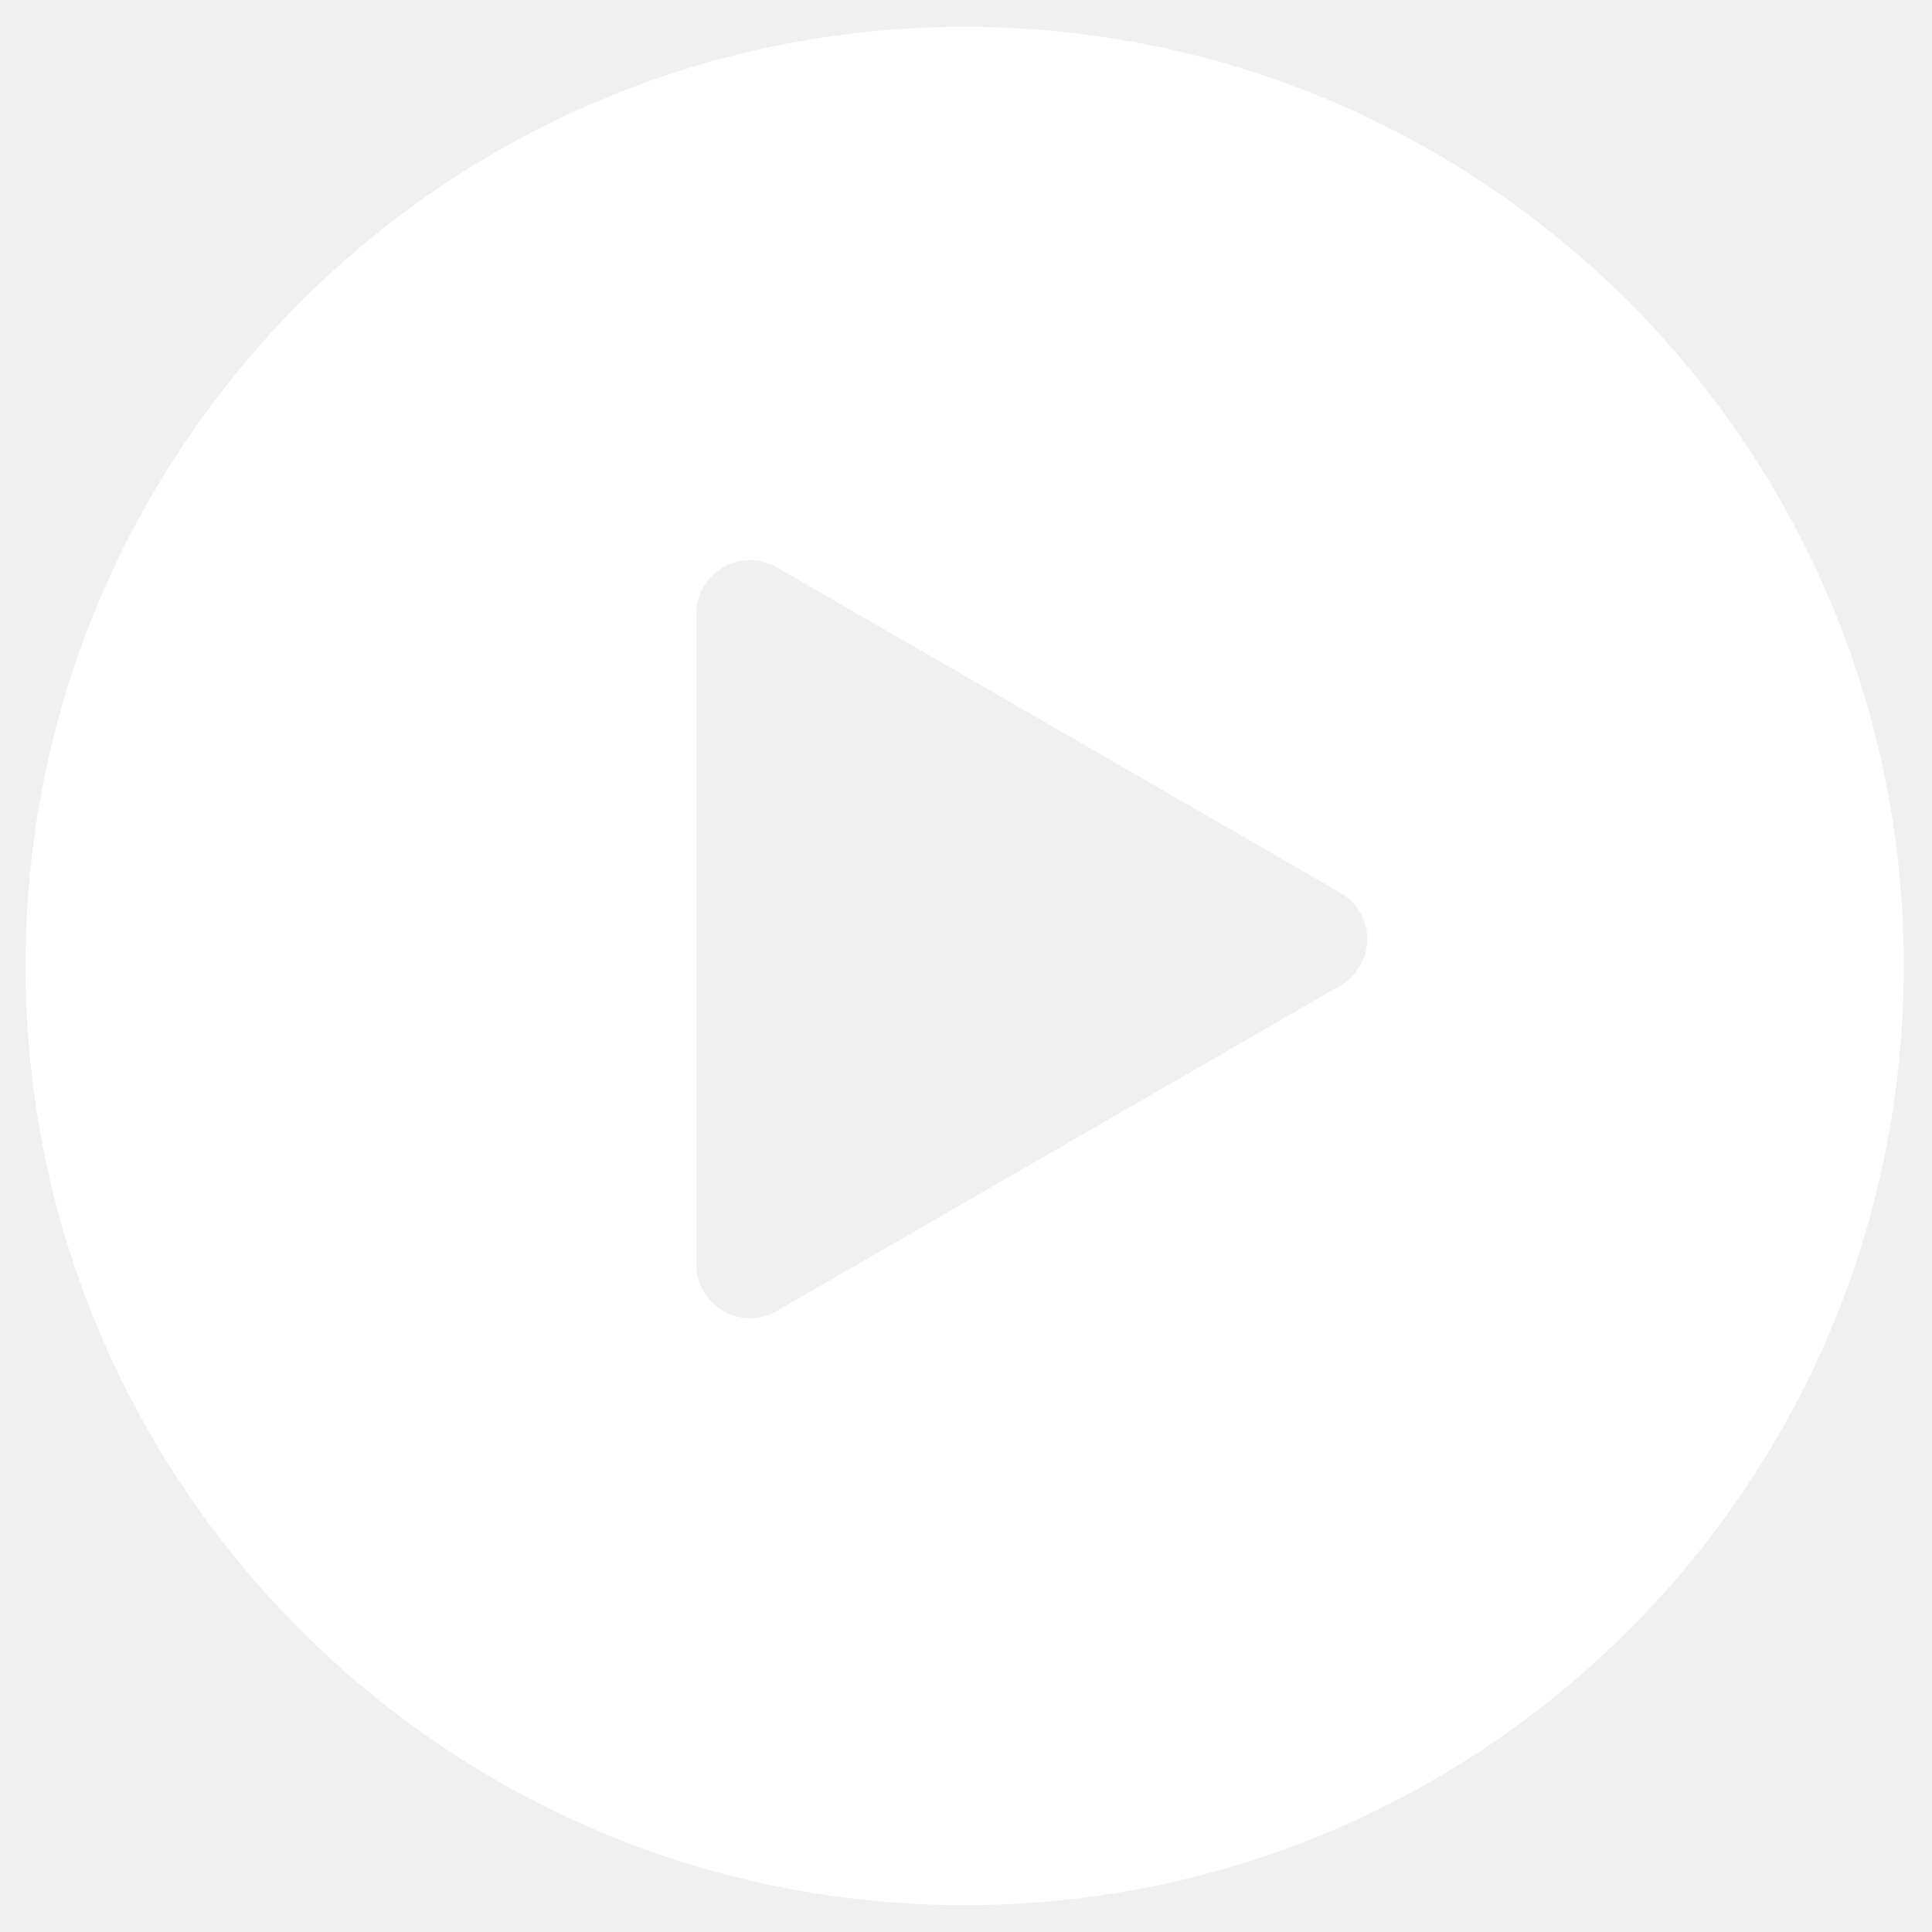
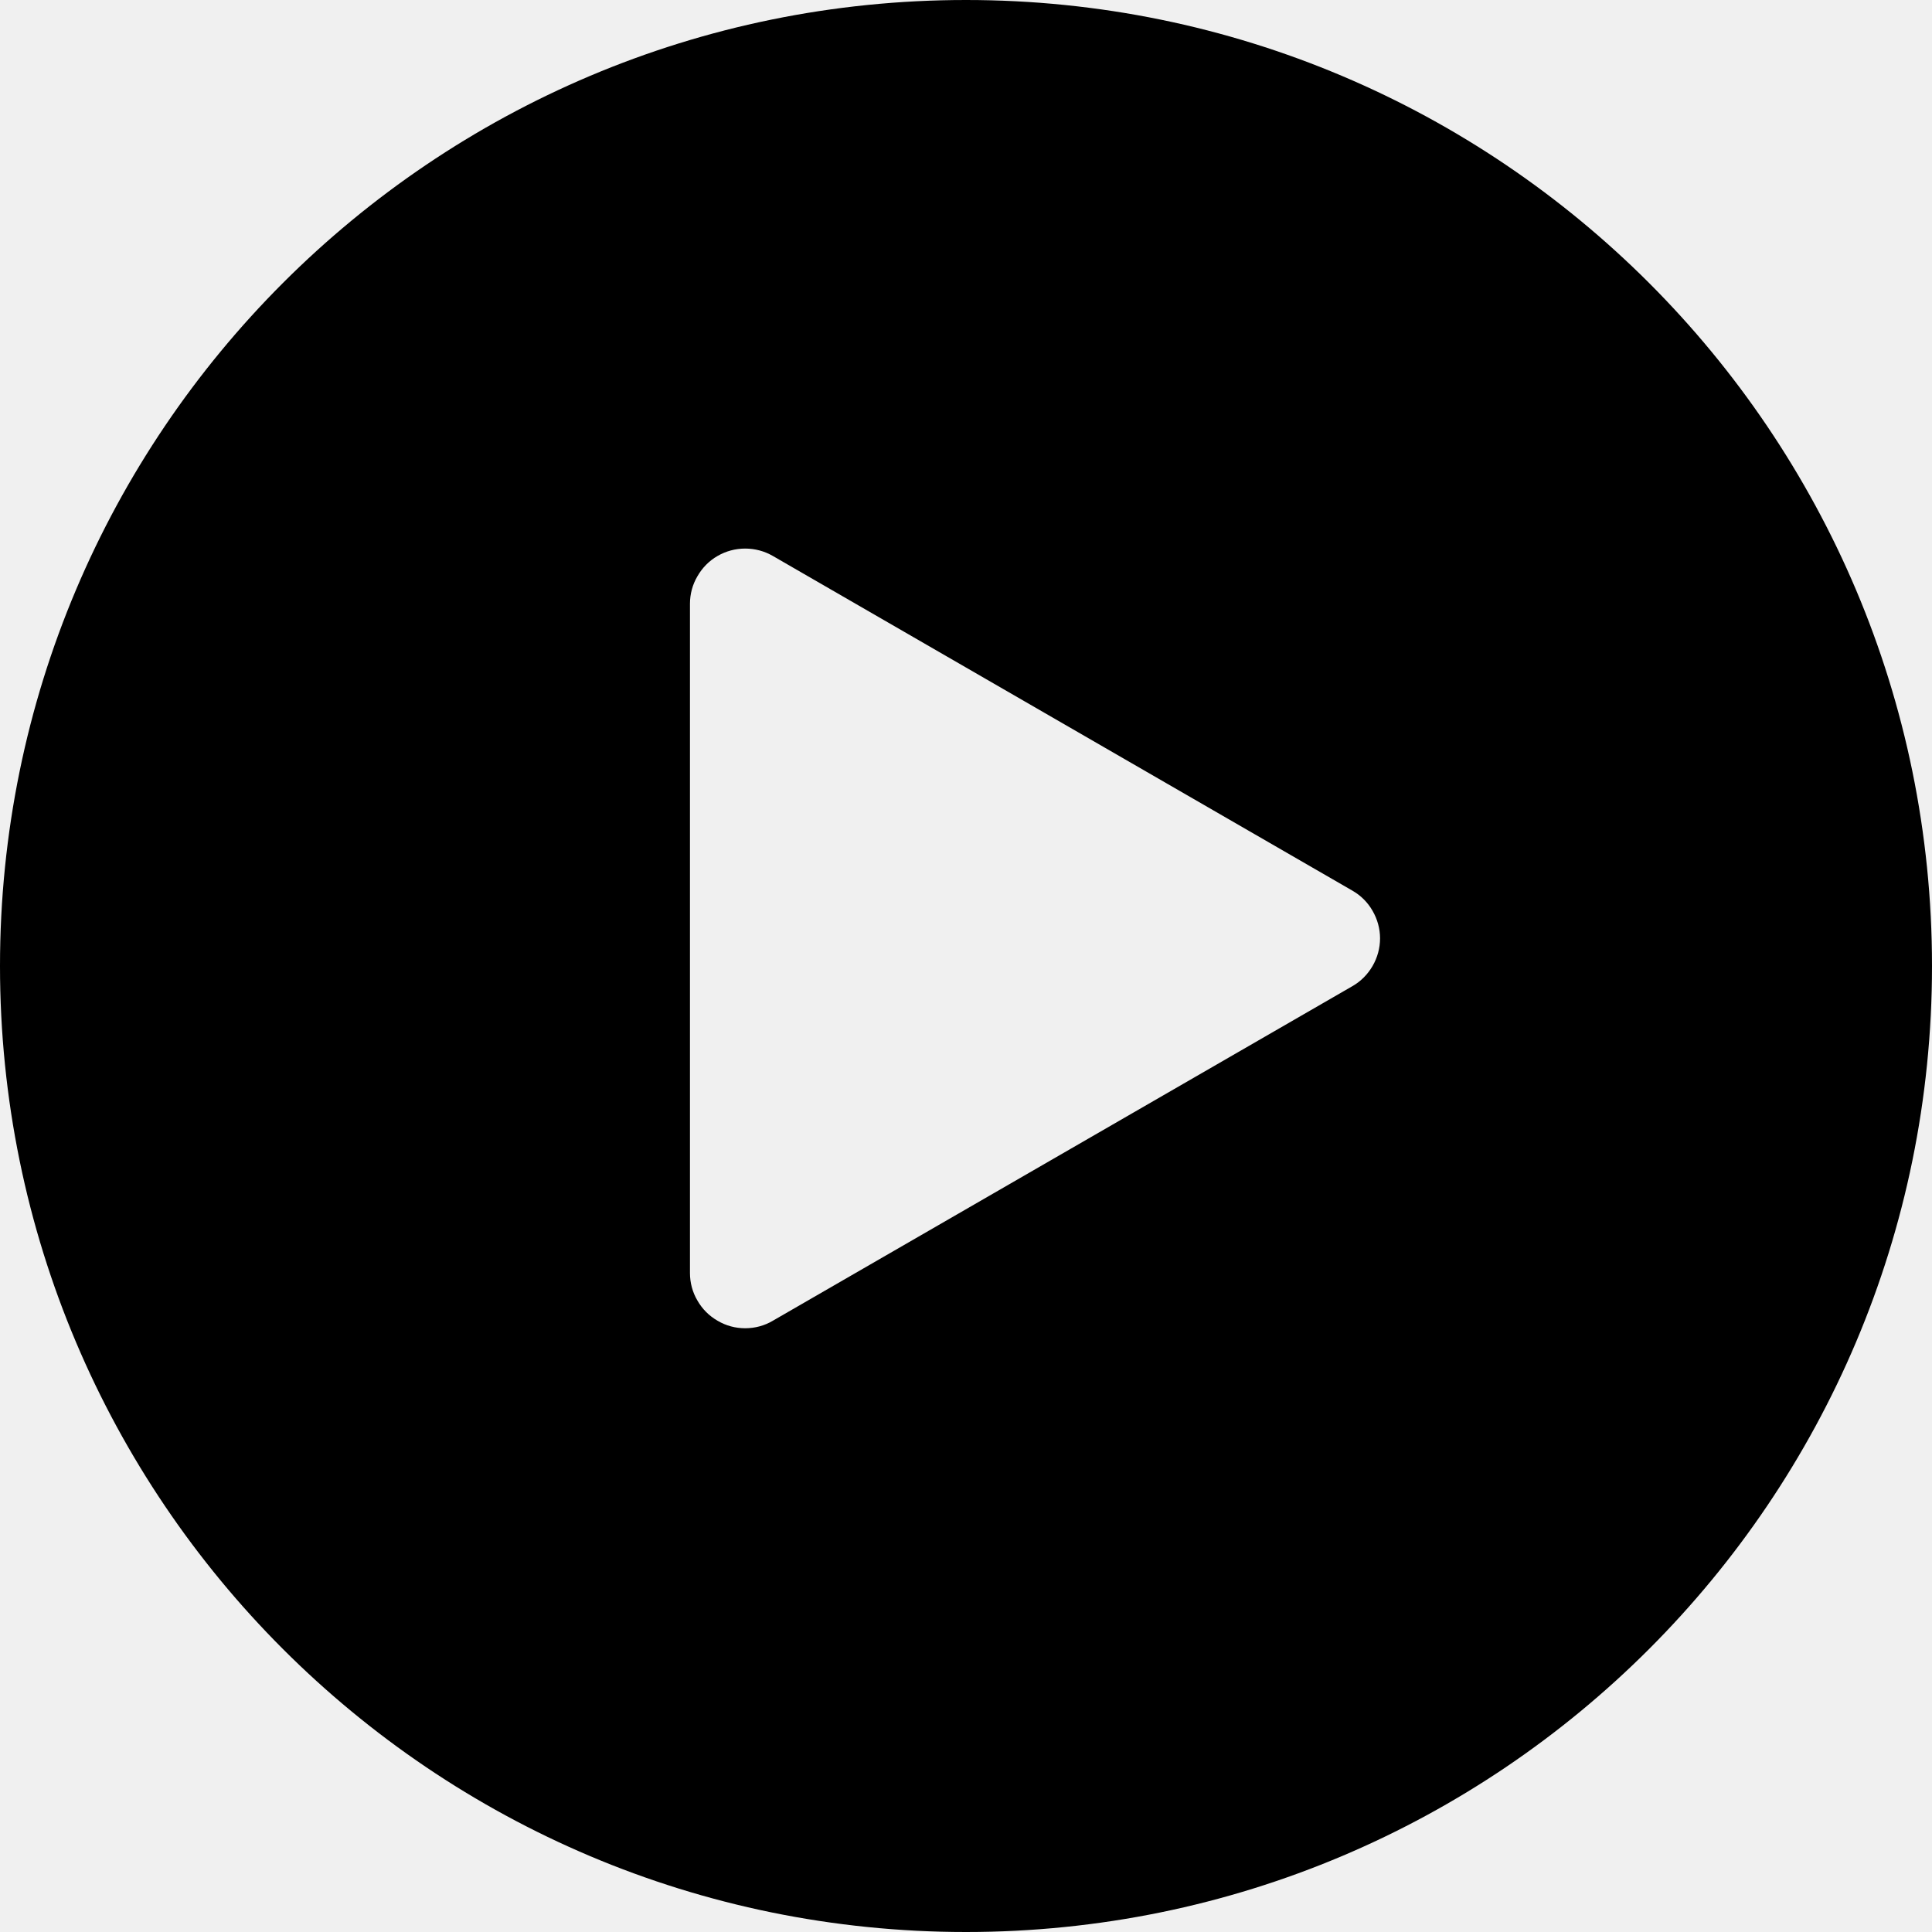
- <svg xmlns="http://www.w3.org/2000/svg" width="36" height="36" viewBox="0 0 36 36" fill="none">
-   <path fill-rule="evenodd" clip-rule="evenodd" d="M17.975 35.5C27.64 35.5 35.475 27.665 35.475 18C35.475 8.335 27.64 0.5 17.975 0.5C8.31 0.5 0.475 8.335 0.475 18C0.475 27.665 8.31 35.5 17.975 35.5ZM24.975 18.366C25.642 17.981 25.642 17.019 24.975 16.634L14.475 10.572C13.809 10.187 12.975 10.668 12.975 11.438L12.975 23.562C12.975 24.332 13.809 24.813 14.475 24.428L24.975 18.366Z" fill="white" />
+ <svg xmlns="http://www.w3.org/2000/svg" width="16" height="16" viewBox="0 0 16 16" fill="none">
+   <path fill-rule="evenodd" clip-rule="evenodd" d="M8 16C12.418 16 16 12.418 16 8C16 3.582 12.418 0 8 0C3.582 0 0 3.582 0 8C0 12.418 3.582 16 8 16ZM11.2 7.376C11.27 7.416 11.327 7.473 11.367 7.543C11.407 7.612 11.429 7.691 11.429 7.771C11.429 7.852 11.407 7.931 11.367 8C11.327 8.069 11.27 8.127 11.2 8.167L6.4 10.938C6.331 10.979 6.252 11 6.171 11C6.091 11 6.012 10.979 5.943 10.938C5.873 10.898 5.816 10.841 5.776 10.771C5.735 10.702 5.714 10.623 5.714 10.543V5C5.714 4.92 5.735 4.841 5.776 4.772C5.816 4.702 5.873 4.644 5.943 4.604C6.012 4.564 6.091 4.543 6.171 4.543C6.252 4.543 6.331 4.564 6.4 4.604L11.2 7.376Z" fill="black" />
</svg>
